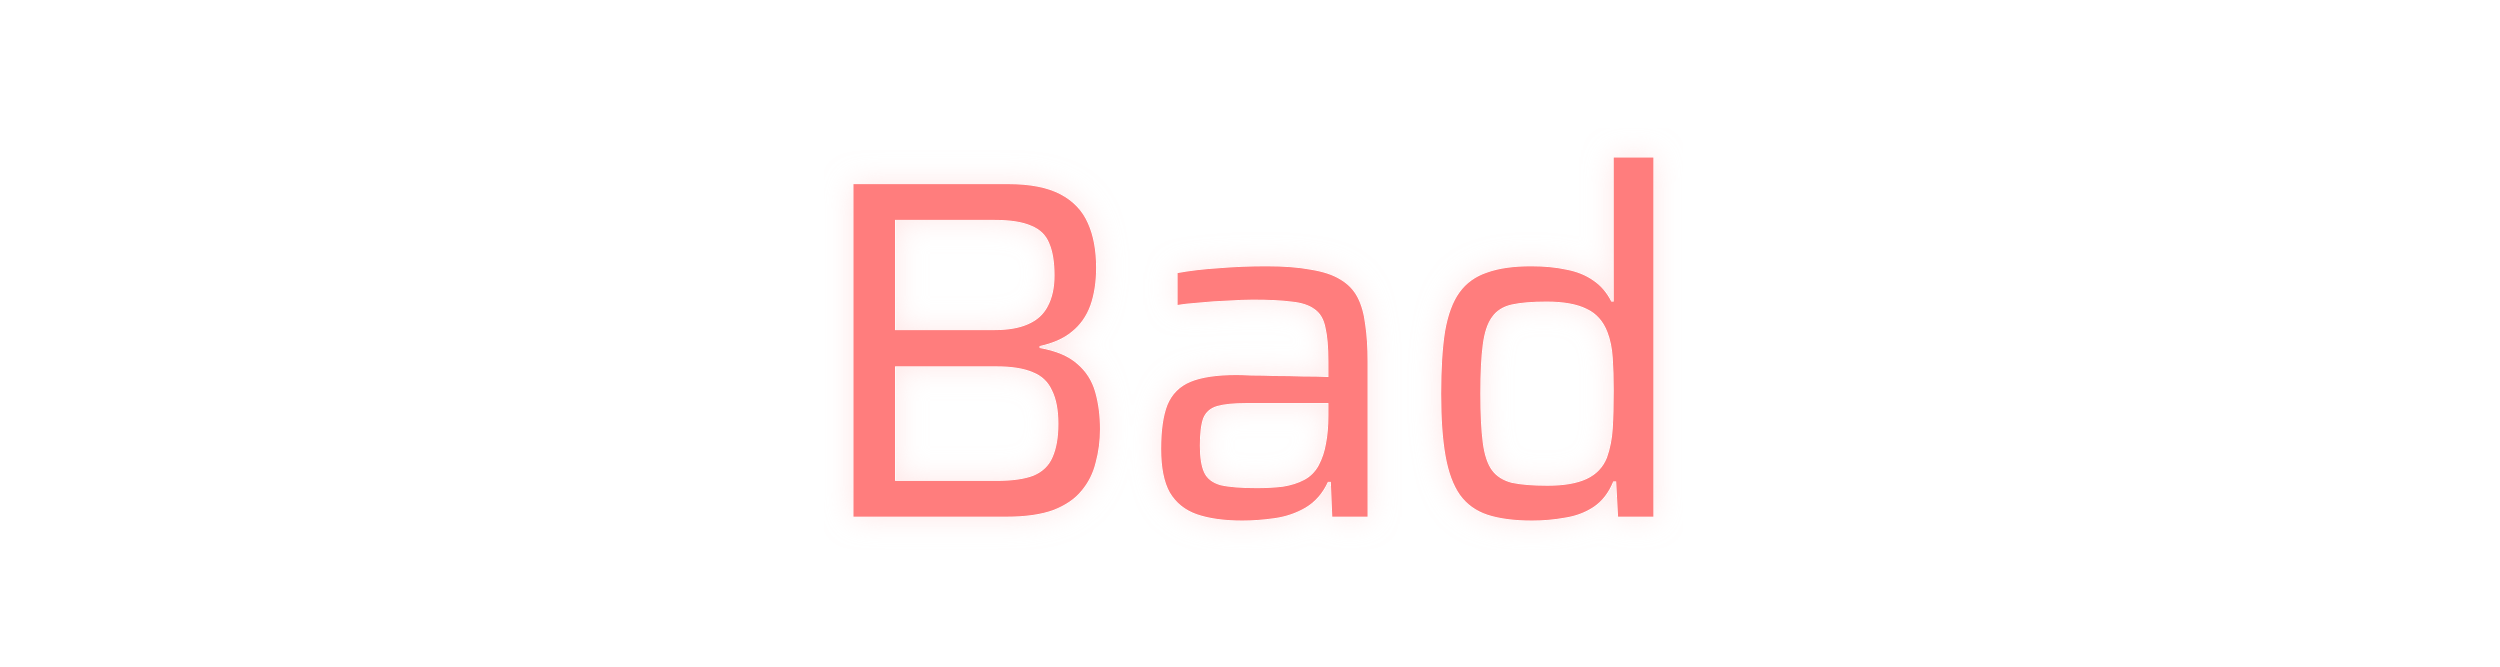
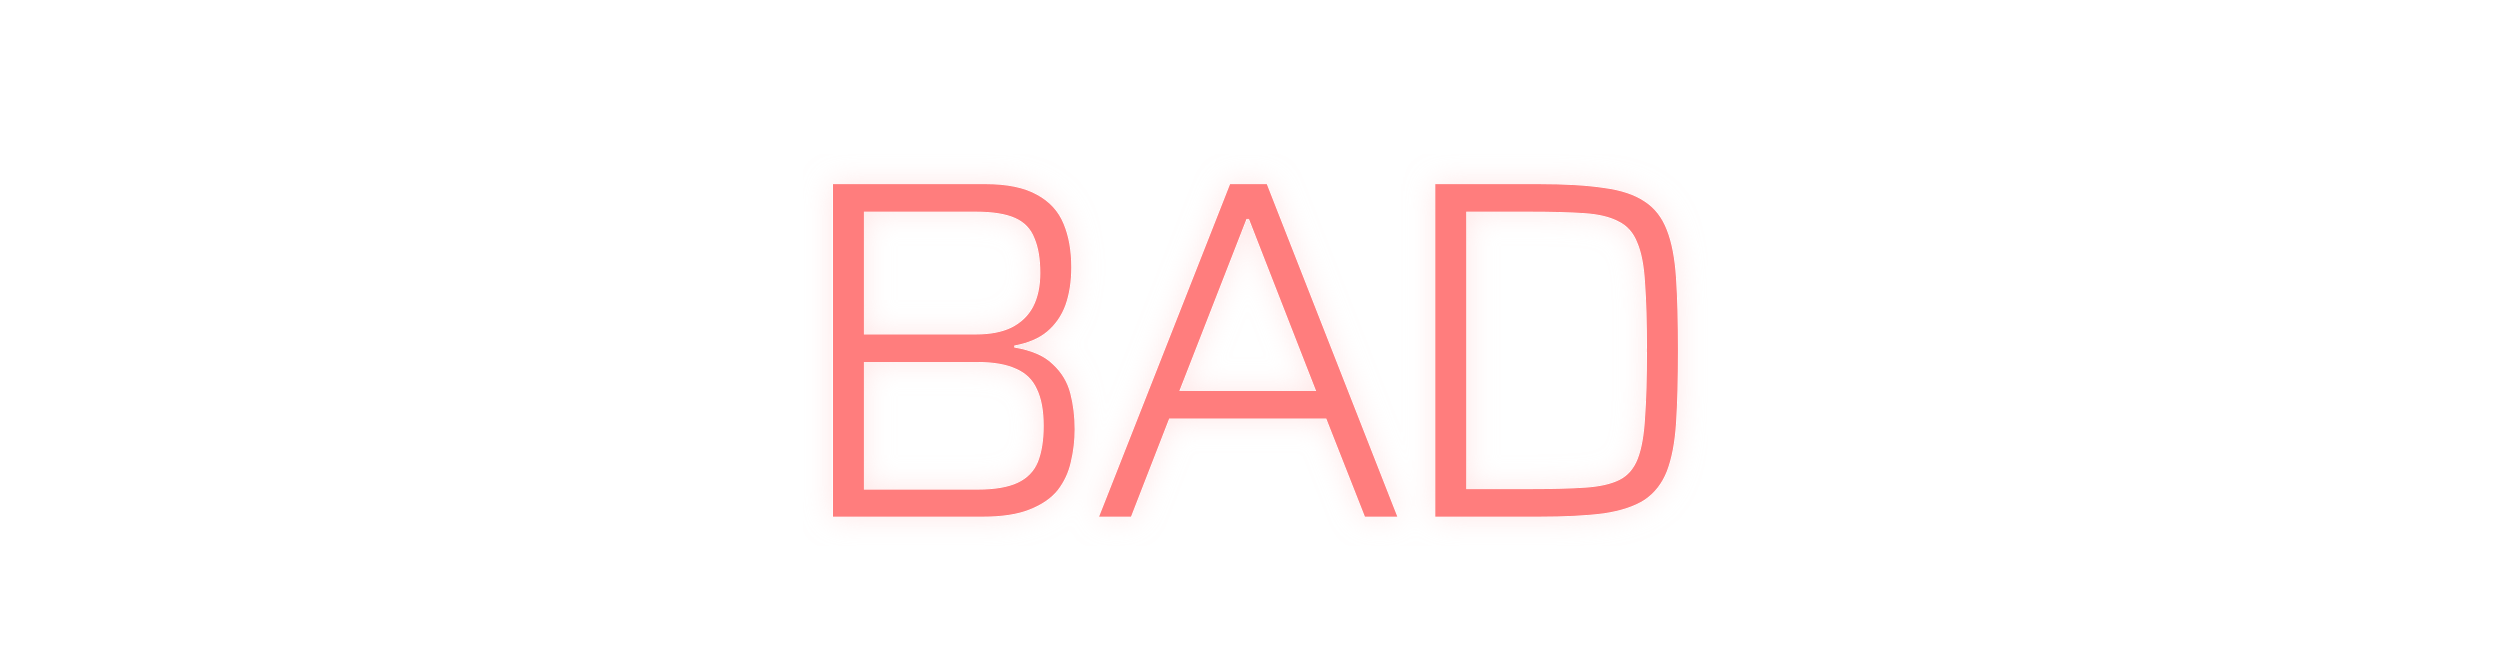
<svg xmlns="http://www.w3.org/2000/svg" width="300" height="80" viewBox="0 0 300 80" fill="none">
  <g filter="url(#filter0_d_149_16)">
-     <path d="M102.416 62V22.096H120.976C123.606 22.096 125.694 22.502 127.24 23.314C128.787 24.126 129.889 25.286 130.546 26.794C131.204 28.263 131.532 30.042 131.532 32.13C131.532 33.831 131.3 35.339 130.836 36.654C130.372 37.93 129.638 38.974 128.632 39.786C127.666 40.598 126.37 41.178 124.746 41.526V41.758C126.718 42.106 128.226 42.744 129.27 43.672C130.314 44.561 131.03 45.683 131.416 47.036C131.803 48.389 131.996 49.878 131.996 51.502C131.996 52.894 131.822 54.228 131.474 55.504C131.165 56.78 130.604 57.901 129.792 58.868C129.019 59.835 127.898 60.608 126.428 61.188C124.959 61.729 123.064 62 120.744 62H102.416ZM107.404 57.708H119.584C121.479 57.708 122.968 57.495 124.05 57.07C125.133 56.606 125.887 55.871 126.312 54.866C126.776 53.822 127.008 52.488 127.008 50.864C127.008 49.201 126.757 47.867 126.254 46.862C125.79 45.818 125.017 45.083 123.934 44.658C122.852 44.194 121.402 43.962 119.584 43.962H107.404V57.708ZM107.404 39.612H119.352C120.976 39.612 122.31 39.38 123.354 38.916C124.437 38.452 125.23 37.737 125.732 36.77C126.274 35.765 126.544 34.527 126.544 33.058C126.544 31.434 126.332 30.139 125.906 29.172C125.52 28.205 124.804 27.509 123.76 27.084C122.716 26.62 121.247 26.388 119.352 26.388H107.404V39.612ZM149.085 62.464C146.92 62.464 145.103 62.213 143.633 61.71C142.203 61.207 141.12 60.337 140.385 59.1C139.689 57.863 139.341 56.123 139.341 53.88C139.341 51.637 139.593 49.878 140.095 48.602C140.637 47.287 141.565 46.359 142.879 45.818C144.194 45.277 146.031 45.006 148.389 45.006C148.776 45.006 149.375 45.025 150.187 45.064C151.038 45.064 152.005 45.083 153.087 45.122C154.17 45.122 155.253 45.141 156.335 45.18C157.457 45.18 158.481 45.199 159.409 45.238V43.382C159.409 41.642 159.293 40.289 159.061 39.322C158.868 38.317 158.443 37.582 157.785 37.118C157.128 36.615 156.2 36.306 155.001 36.19C153.841 36.035 152.295 35.958 150.361 35.958C149.511 35.958 148.505 35.997 147.345 36.074C146.185 36.113 145.045 36.19 143.923 36.306C142.841 36.383 141.971 36.48 141.313 36.596V32.768C142.783 32.497 144.426 32.304 146.243 32.188C148.099 32.033 150.013 31.956 151.985 31.956C154.073 31.956 155.833 32.091 157.263 32.362C158.733 32.594 159.912 32.981 160.801 33.522C161.729 34.063 162.425 34.779 162.889 35.668C163.353 36.557 163.663 37.64 163.817 38.916C164.011 40.192 164.107 41.681 164.107 43.382V62H159.873L159.699 57.824H159.351C158.733 59.177 157.843 60.202 156.683 60.898C155.562 61.555 154.325 61.981 152.971 62.174C151.618 62.367 150.323 62.464 149.085 62.464ZM150.825 58.578C151.947 58.578 152.991 58.52 153.957 58.404C154.924 58.249 155.775 57.979 156.509 57.592C157.244 57.205 157.824 56.625 158.249 55.852C158.675 55.04 158.965 54.17 159.119 53.242C159.313 52.275 159.409 51.154 159.409 49.878V48.37H149.549C148.041 48.37 146.881 48.486 146.069 48.718C145.257 48.95 144.697 49.433 144.387 50.168C144.117 50.903 143.981 52.005 143.981 53.474C143.981 54.905 144.155 55.987 144.503 56.722C144.851 57.457 145.509 57.959 146.475 58.23C147.481 58.462 148.931 58.578 150.825 58.578ZM183.847 62.464C181.72 62.464 179.942 62.232 178.511 61.768C177.119 61.304 176.017 60.511 175.205 59.39C174.393 58.23 173.813 56.664 173.465 54.692C173.117 52.72 172.943 50.245 172.943 47.268C172.943 44.252 173.098 41.758 173.407 39.786C173.755 37.775 174.335 36.209 175.147 35.088C175.959 33.967 177.061 33.174 178.453 32.71C179.845 32.207 181.604 31.956 183.731 31.956C185.316 31.956 186.728 32.091 187.965 32.362C189.202 32.594 190.266 33.019 191.155 33.638C192.083 34.257 192.818 35.107 193.359 36.19H193.649V18.906H198.405V62H194.171L193.939 57.766H193.591C193.05 59.119 192.257 60.144 191.213 60.84C190.208 61.497 189.067 61.923 187.791 62.116C186.515 62.348 185.2 62.464 183.847 62.464ZM185.703 58.288C187.675 58.288 189.241 58.017 190.401 57.476C191.561 56.935 192.373 56.084 192.837 54.924C193.224 53.841 193.456 52.662 193.533 51.386C193.61 50.11 193.649 48.602 193.649 46.862C193.649 45.431 193.61 44.136 193.533 42.976C193.456 41.777 193.243 40.733 192.895 39.844C192.392 38.529 191.561 37.601 190.401 37.06C189.241 36.48 187.636 36.19 185.587 36.19C183.847 36.19 182.455 36.306 181.411 36.538C180.367 36.77 179.574 37.273 179.033 38.046C178.492 38.781 178.124 39.883 177.931 41.352C177.738 42.783 177.641 44.735 177.641 47.21C177.641 49.685 177.738 51.657 177.931 53.126C178.124 54.595 178.492 55.697 179.033 56.432C179.574 57.167 180.367 57.669 181.411 57.94C182.494 58.172 183.924 58.288 185.703 58.288Z" fill="#FF7D7D" />
+     <path d="M99.957 62V22.096H118.227C120.856 22.096 122.925 22.521 124.433 23.372C125.941 24.184 127.004 25.344 127.623 26.852C128.242 28.321 128.551 30.061 128.551 32.072C128.551 33.773 128.319 35.281 127.855 36.596C127.391 37.872 126.656 38.935 125.651 39.786C124.684 40.598 123.37 41.159 121.707 41.468V41.7C123.795 42.048 125.342 42.725 126.347 43.73C127.391 44.697 128.087 45.857 128.435 47.21C128.783 48.563 128.957 49.994 128.957 51.502C128.957 52.855 128.802 54.17 128.493 55.446C128.222 56.683 127.7 57.805 126.927 58.81C126.154 59.777 125.032 60.55 123.563 61.13C122.132 61.71 120.238 62 117.879 62H99.957ZM103.669 58.752H117.299C119.348 58.752 120.953 58.481 122.113 57.94C123.273 57.399 124.085 56.567 124.549 55.446C125.013 54.286 125.245 52.836 125.245 51.096C125.245 49.279 124.974 47.809 124.433 46.688C123.93 45.567 123.099 44.755 121.939 44.252C120.779 43.711 119.232 43.44 117.299 43.44H103.669V58.752ZM103.669 40.134H117.125C118.826 40.134 120.238 39.863 121.359 39.322C122.519 38.742 123.389 37.911 123.969 36.828C124.549 35.707 124.839 34.353 124.839 32.768C124.839 31.067 124.607 29.675 124.143 28.592C123.718 27.471 122.944 26.659 121.823 26.156C120.702 25.653 119.136 25.402 117.125 25.402H103.669V40.134ZM131.892 62L147.61 22.096H152.018L167.678 62H163.792L159.152 50.226H140.302L135.72 62H131.892ZM141.52 46.92H157.934L149.872 26.272H149.582L141.52 46.92ZM172.237 62V22.096H184.591C187.801 22.096 190.43 22.251 192.479 22.56C194.529 22.831 196.153 23.372 197.351 24.184C198.55 24.957 199.439 26.098 200.019 27.606C200.599 29.075 200.967 30.989 201.121 33.348C201.276 35.668 201.353 38.568 201.353 42.048C201.353 45.528 201.276 48.447 201.121 50.806C200.967 53.126 200.599 55.04 200.019 56.548C199.439 58.017 198.55 59.158 197.351 59.97C196.153 60.743 194.529 61.285 192.479 61.594C190.43 61.865 187.801 62 184.591 62H172.237ZM175.949 58.694H183.605C186.273 58.694 188.477 58.636 190.217 58.52C191.957 58.404 193.33 58.095 194.335 57.592C195.341 57.089 196.075 56.239 196.539 55.04C197.003 53.841 197.293 52.198 197.409 50.11C197.564 48.022 197.641 45.335 197.641 42.048C197.641 38.761 197.564 36.074 197.409 33.986C197.293 31.898 196.984 30.274 196.481 29.114C196.017 27.915 195.263 27.065 194.219 26.562C193.214 26.021 191.841 25.692 190.101 25.576C188.4 25.46 186.235 25.402 183.605 25.402H175.949V58.694Z" fill="#FF7D7D" />
  </g>
  <defs>
-     <filter id="filter0_d_149_16" x="98.916" y="15.406" width="102.989" height="50.558" filterUnits="userSpaceOnUse" color-interpolation-filters="sRGB">
+     <filter id="filter0_d_149_16" x="96.457" y="18.596" width="108.396" height="46.904" filterUnits="userSpaceOnUse" color-interpolation-filters="sRGB">
      <feFlood flood-opacity="0" result="BackgroundImageFix" />
      <feColorMatrix in="SourceAlpha" type="matrix" values="0 0 0 0 0 0 0 0 0 0 0 0 0 0 0 0 0 0 127 0" result="hardAlpha" />
      <feOffset />
      <feGaussianBlur stdDeviation="1.75" />
      <feComposite in2="hardAlpha" operator="out" />
      <feColorMatrix type="matrix" values="0 0 0 0 1 0 0 0 0 0.822 0 0 0 0 0.822 0 0 0 0.54 0" />
      <feBlend mode="normal" in2="BackgroundImageFix" result="effect1_dropShadow_149_16" />
      <feBlend mode="normal" in="SourceGraphic" in2="effect1_dropShadow_149_16" result="shape" />
    </filter>
  </defs>
</svg>
